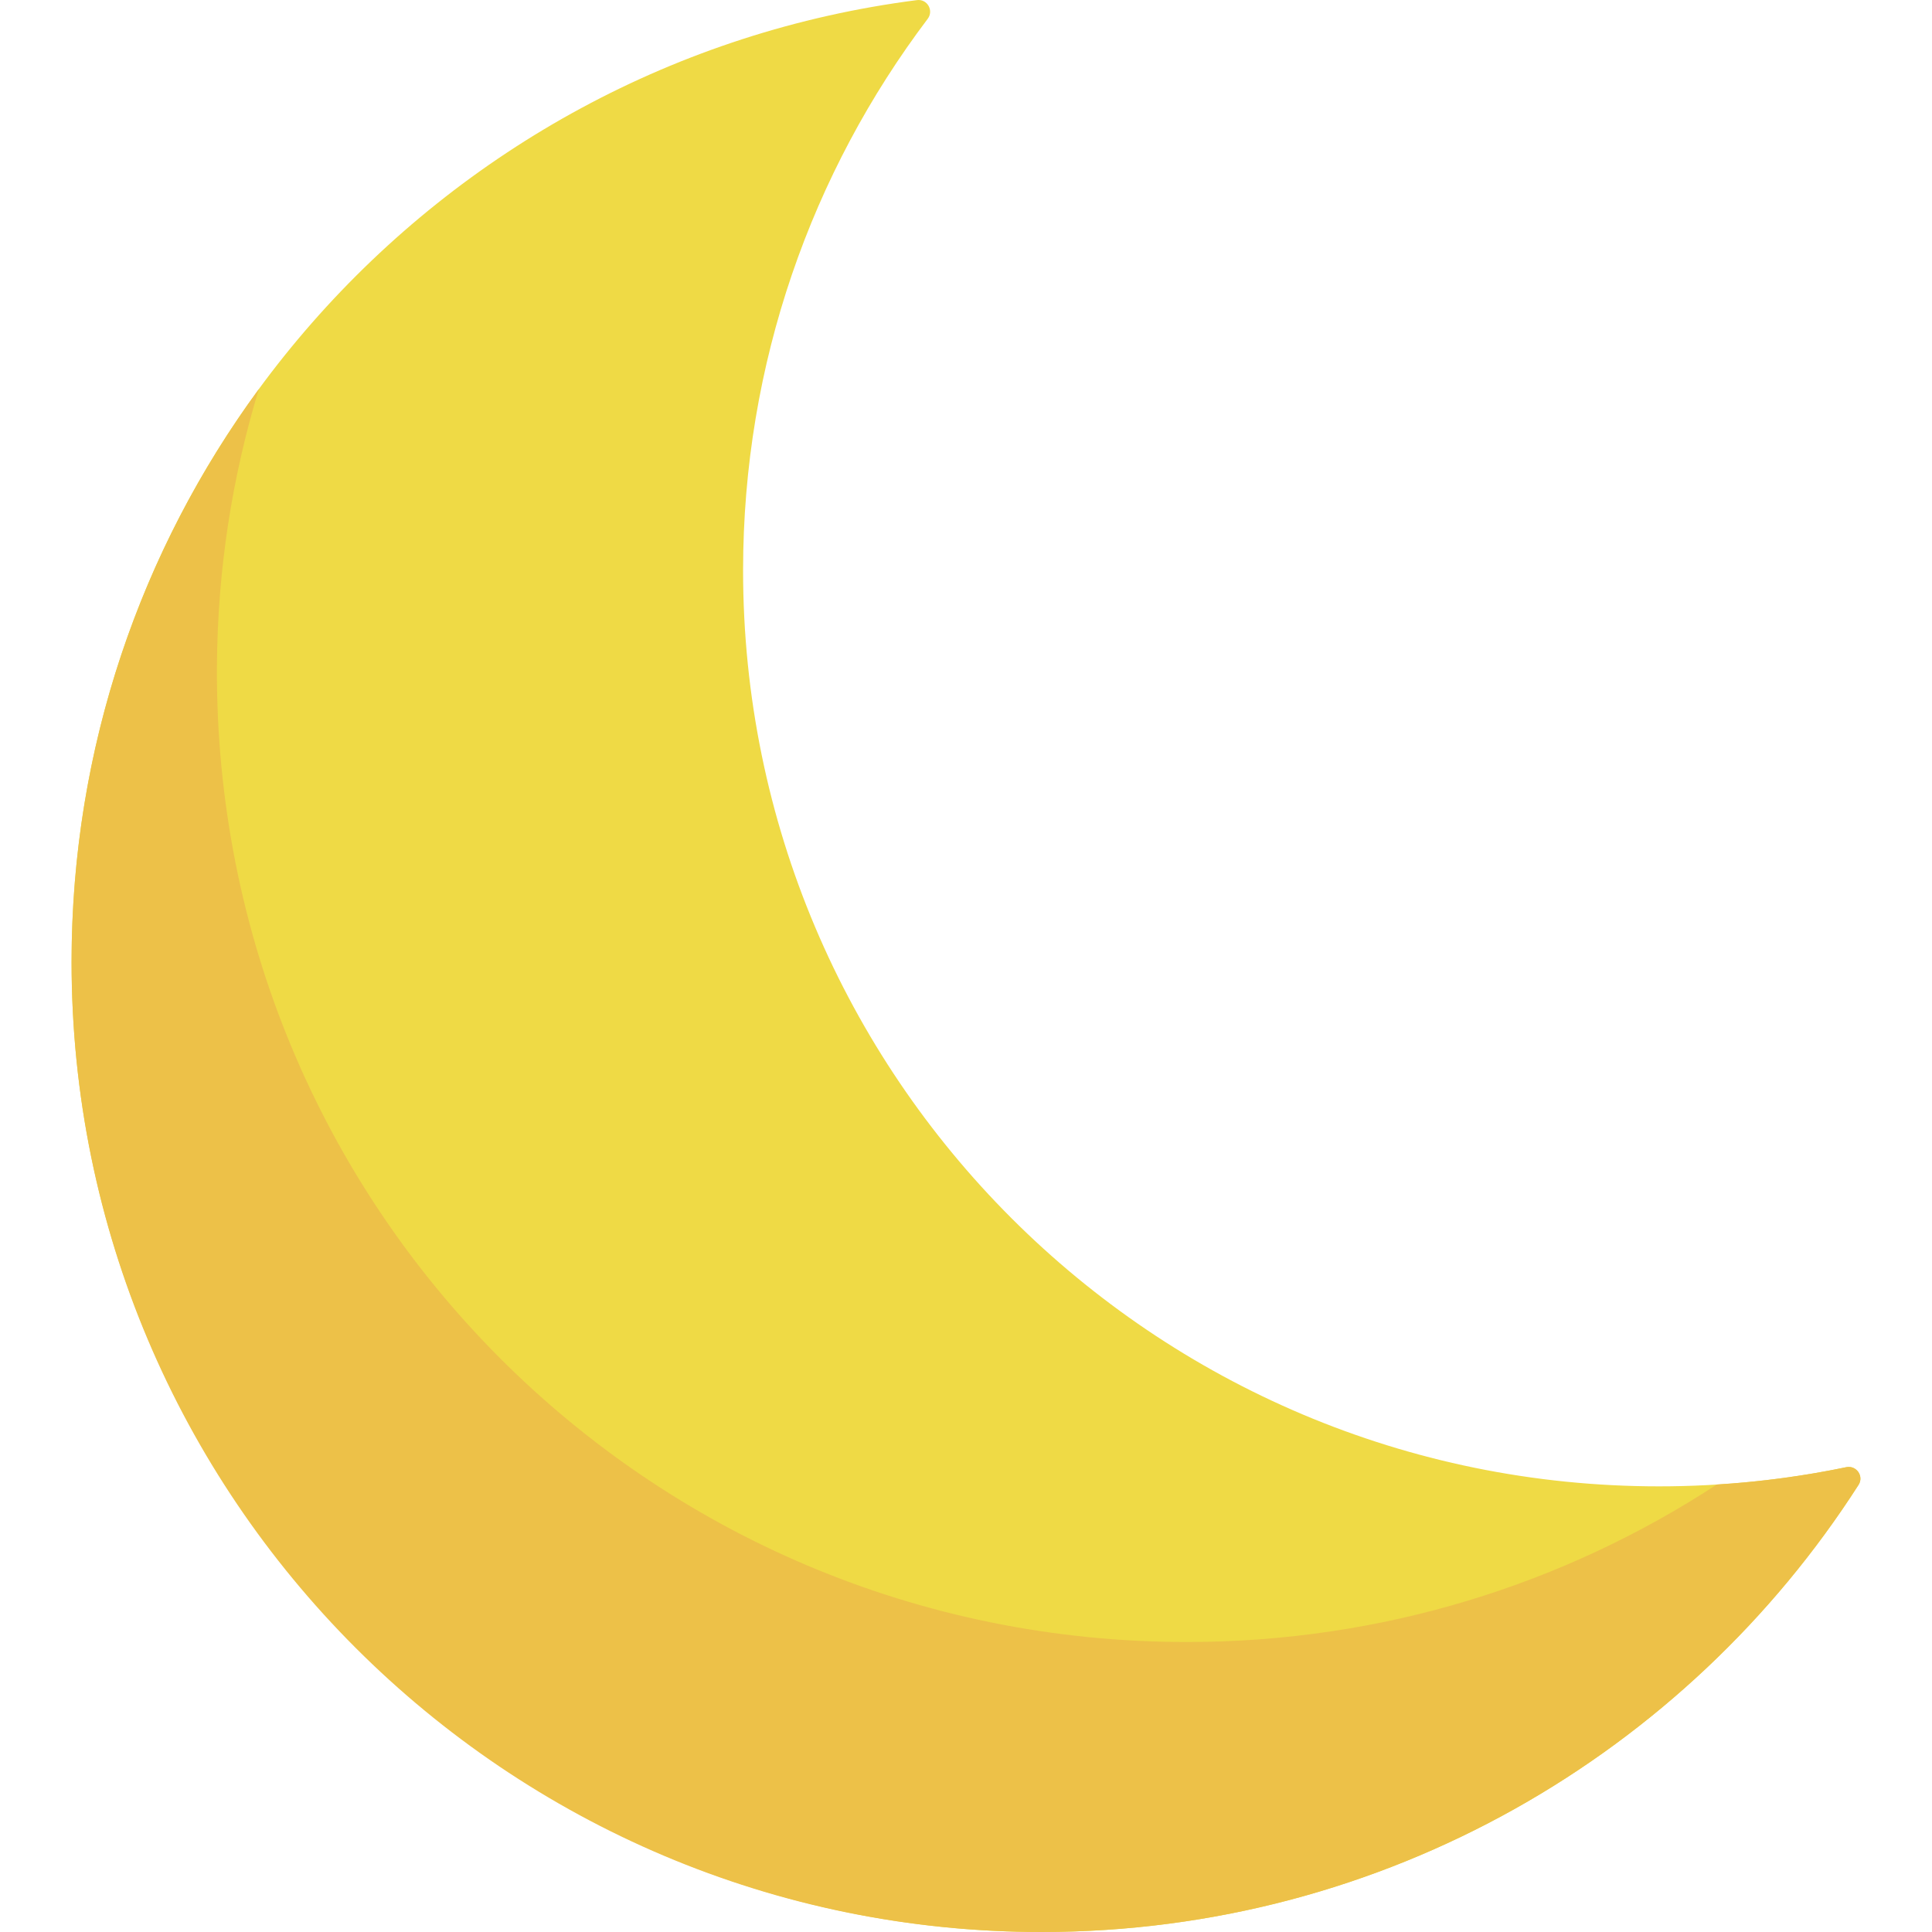
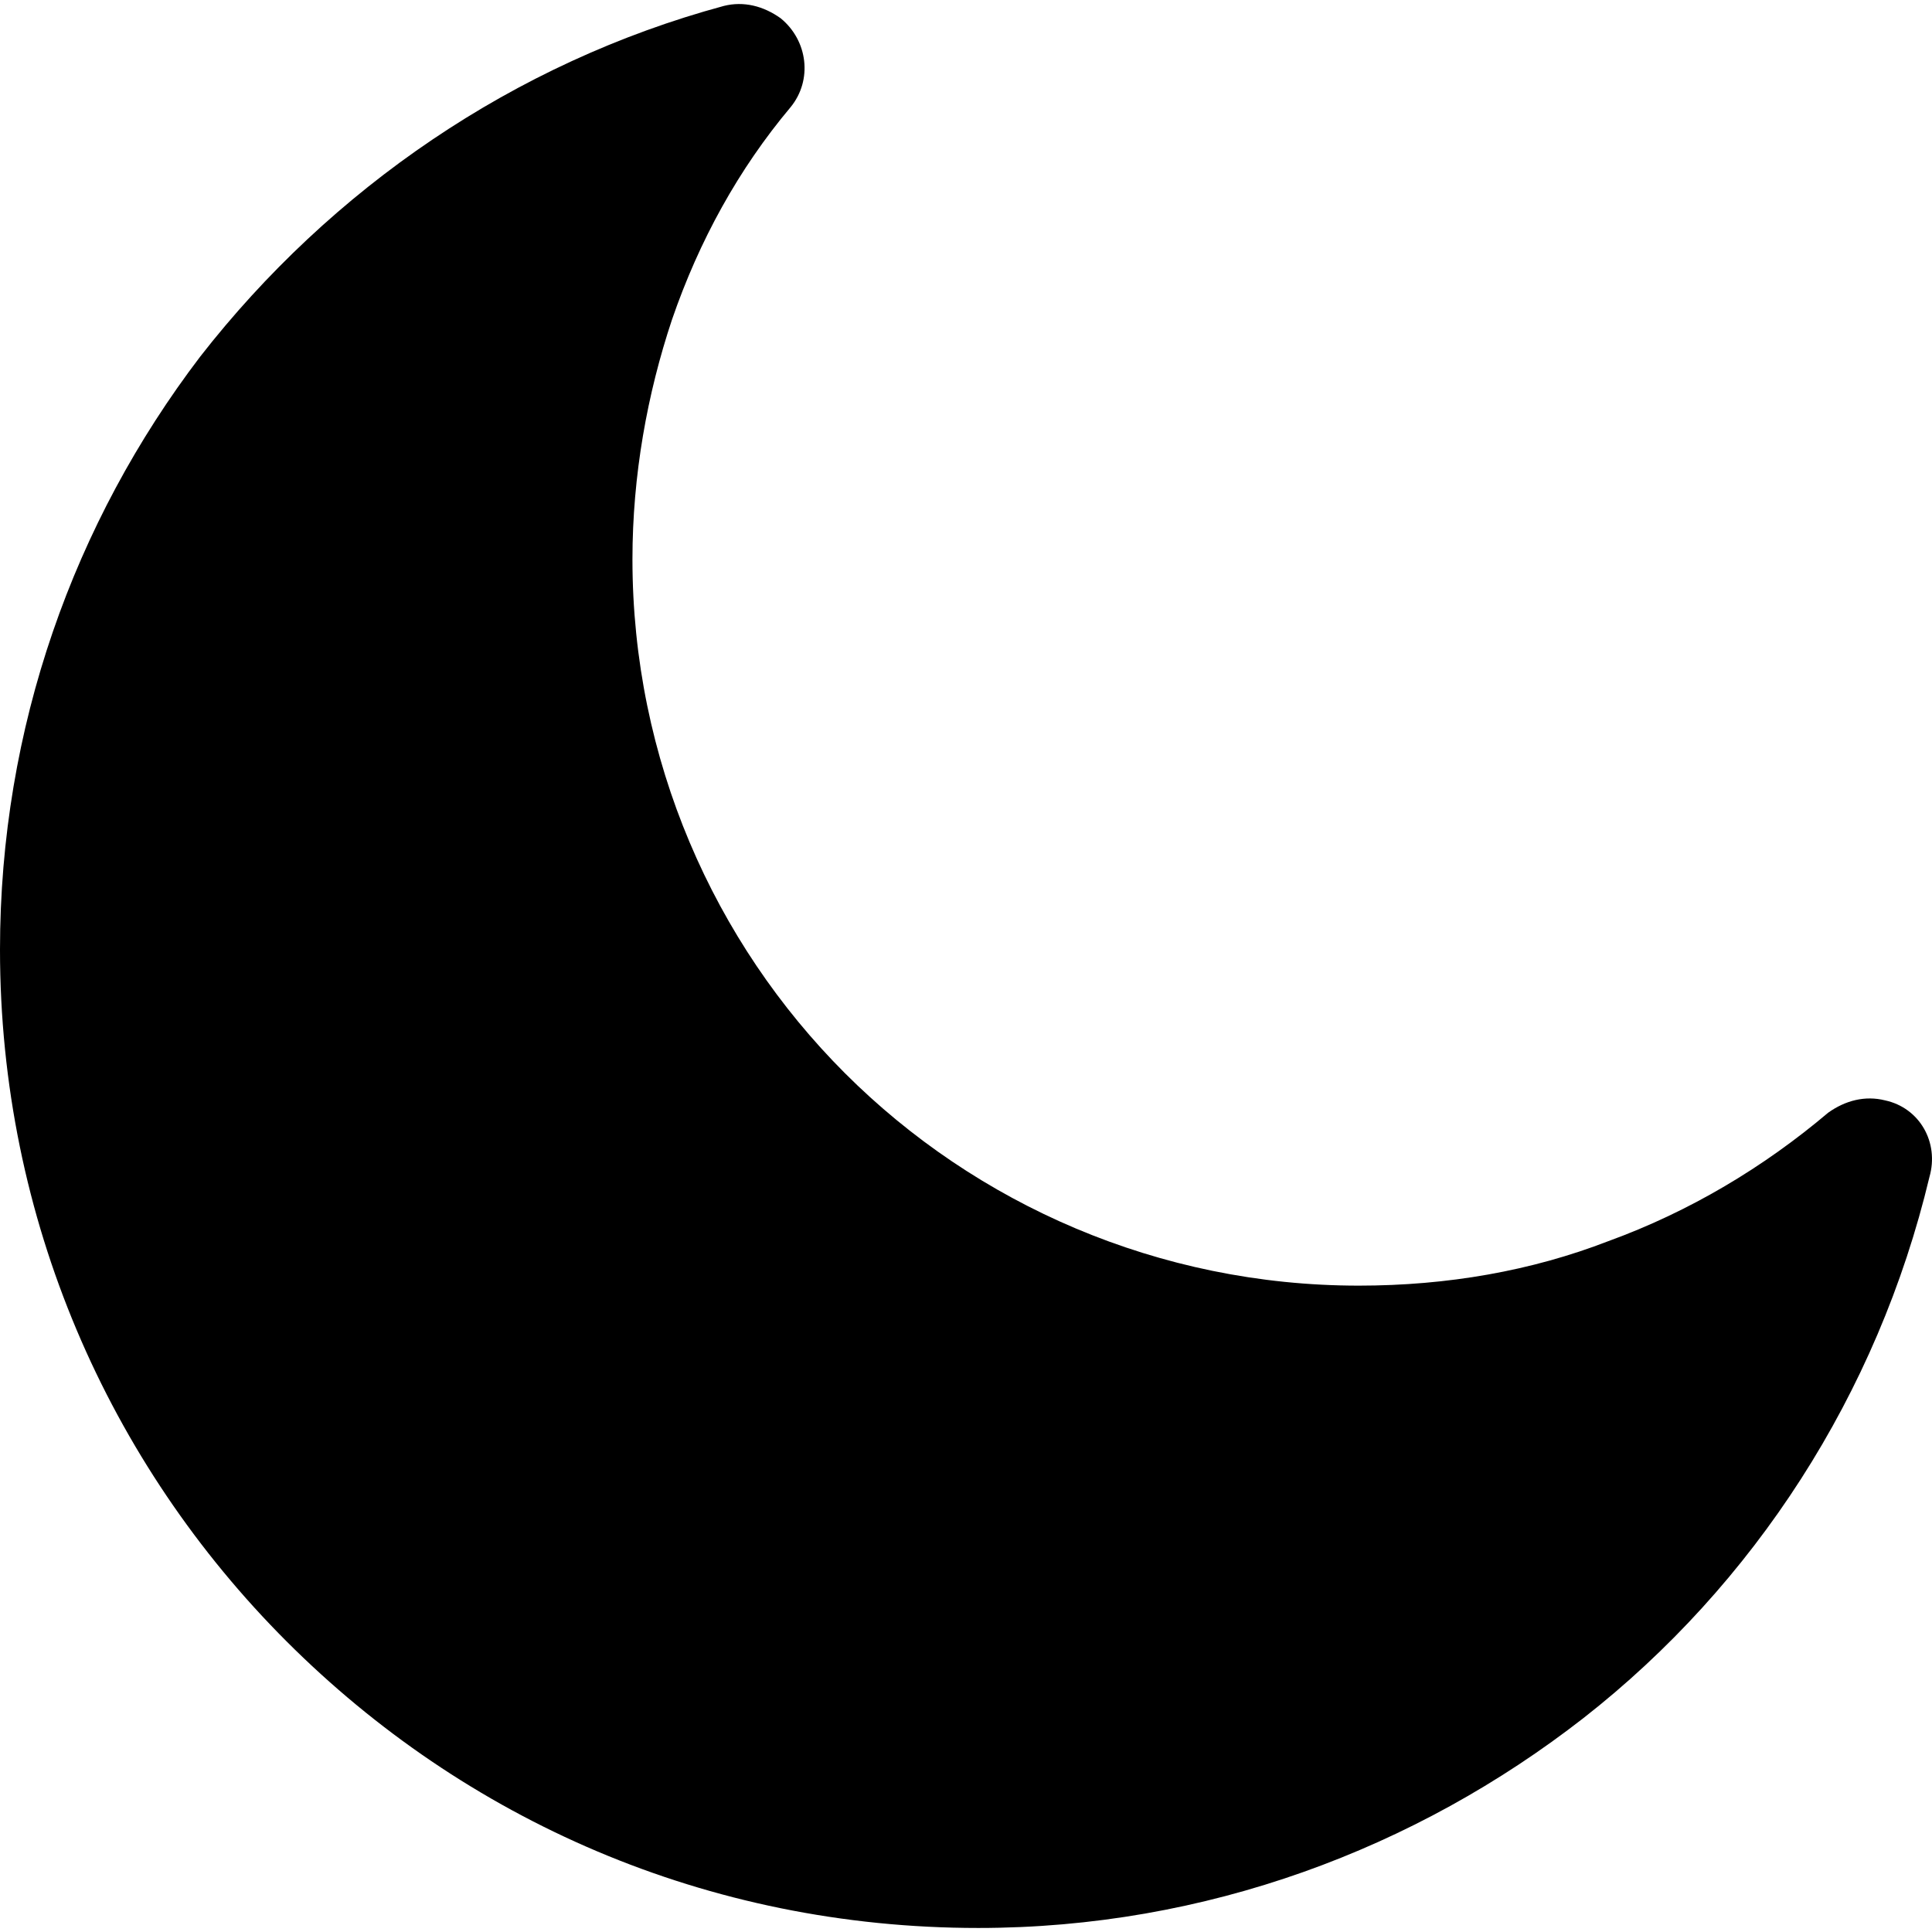
- <svg xmlns="http://www.w3.org/2000/svg" version="1.1" id="Capa_1" x="0px" y="0px" viewBox="0 0 512 512" style="enable-background:new 0 0 512 512;" xml:space="preserve">
-   <path style="fill:#EFDA45;" d="M492.533,393.514c-45.591,71.117-125.26,118.288-215.959,118.484  C136.061,512.303,20.686,398.644,18.987,258.141C17.389,125.938,115.61,16.341,243.014,0.027c2.723-0.349,4.497,2.766,2.842,4.956  c-30.719,40.661-48.931,91.286-48.931,146.177c0,134.063,108.676,242.738,242.738,242.738c17.004,0,33.592-1.744,49.607-5.075  C491.959,388.264,494.015,391.202,492.533,393.514z" />
-   <path style="fill:#EDC148;" d="M489.276,388.819c2.684-0.558,4.74,2.373,3.261,4.682C446.851,464.773,366.946,512,276.009,512  C134.044,512,18.972,396.917,18.972,254.963c0-56.808,18.424-109.306,49.635-151.86c-7.086,23.245-10.961,47.888-11.116,73.419  C56.624,319.554,171.5,435.157,314.535,435.151c51.831-0.002,100.076-15.342,140.436-41.74  C466.655,392.692,478.106,391.143,489.276,388.819z" />
+ <svg xmlns="http://www.w3.org/2000/svg" version="1.1" id="Capa_1" x="0px" y="0px" viewBox="0 0 312.812 312.812" style="enable-background:new 0 0 312.812 312.812;" xml:space="preserve">
+   <g>
+     <g>
+       <path d="M305.2,178.159c-3.2-0.8-6.4,0-9.2,2c-10.4,8.8-22.4,16-35.6,20.8c-12.4,4.8-26,7.2-40.4,7.2c-32.4,0-62-13.2-83.2-34.4    c-21.2-21.2-34.4-50.8-34.4-83.2c0-13.6,2.4-26.8,6.4-38.8c4.4-12.8,10.8-24.4,19.2-34.4c3.6-4.4,2.8-10.8-1.6-14.4    c-2.8-2-6-2.8-9.2-2c-34,9.2-63.6,29.6-84.8,56.8c-20.4,26.8-32.4,60-32.4,96c0,43.6,17.6,83.2,46.4,112s68,46.4,112,46.4    c36.8,0,70.8-12.8,98-34c27.6-21.6,47.6-52.4,56-87.6C314,184.959,310.8,179.359,305.2,178.159z" />
+     </g>
+   </g>
  <g>
</g>
  <g>
</g>
  <g>
</g>
  <g>
</g>
  <g>
</g>
  <g>
</g>
  <g>
</g>
  <g>
</g>
  <g>
</g>
  <g>
</g>
  <g>
</g>
  <g>
</g>
  <g>
</g>
  <g>
</g>
  <g>
</g>
</svg>
